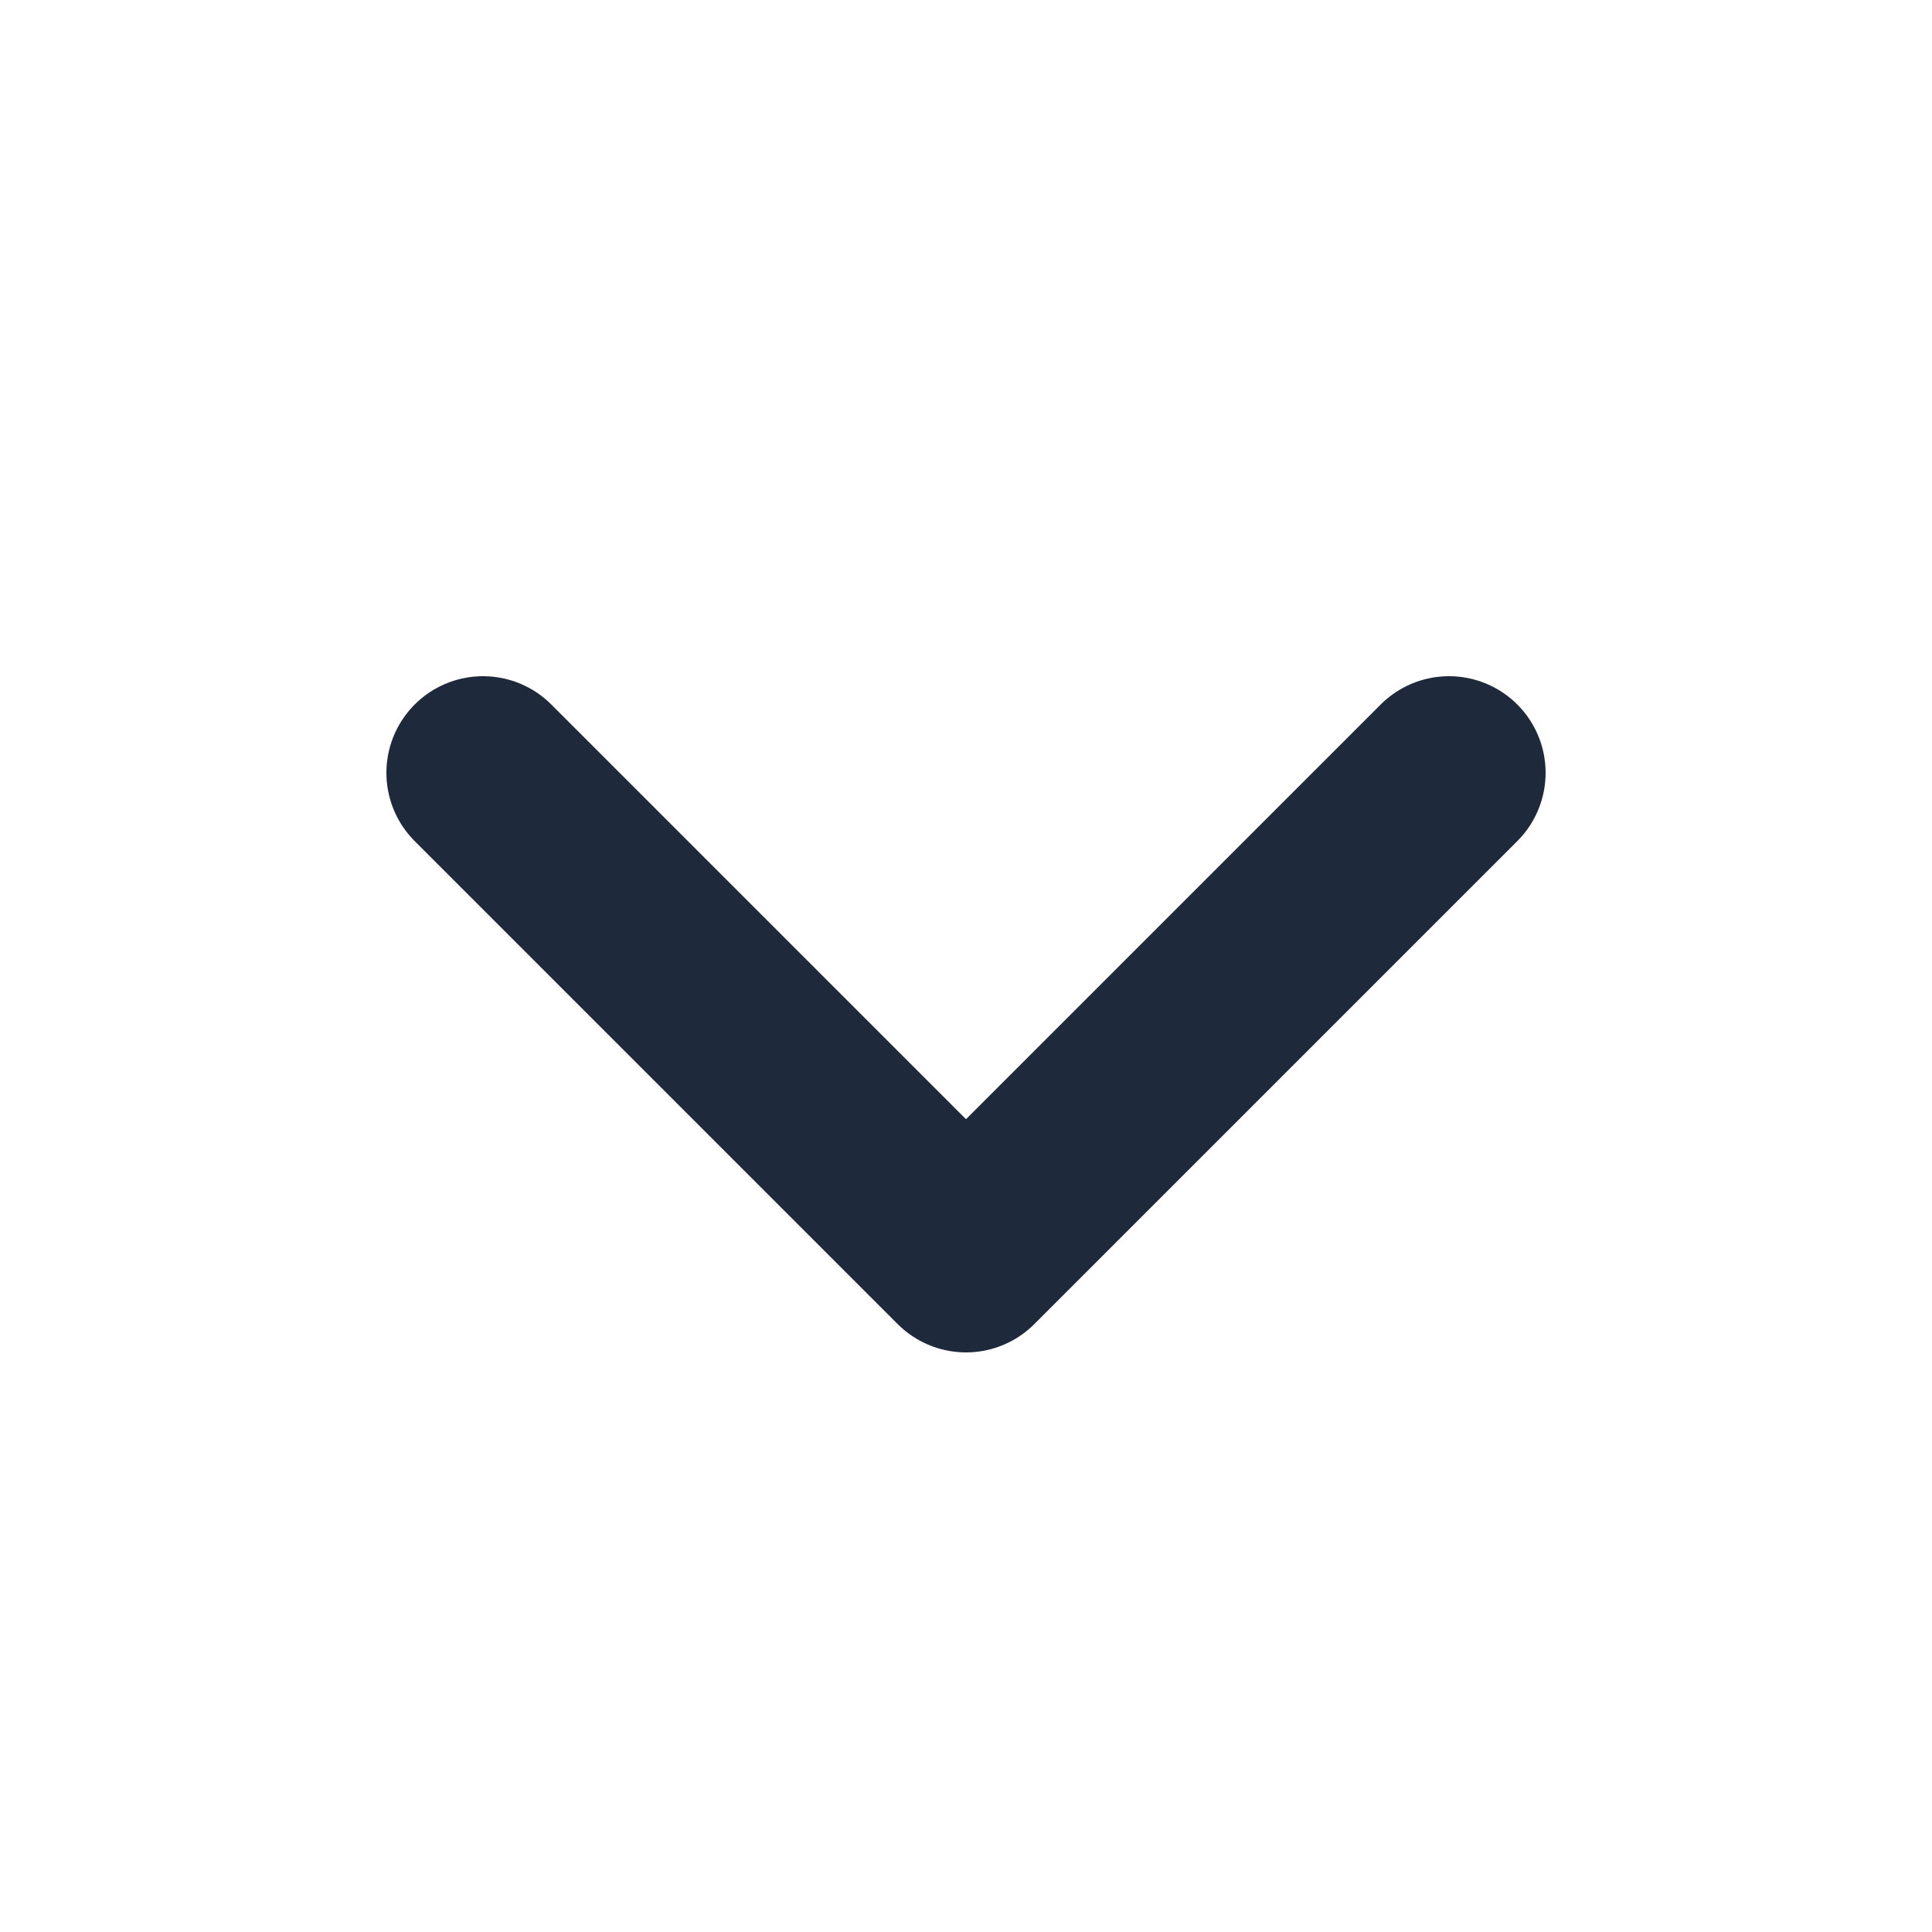
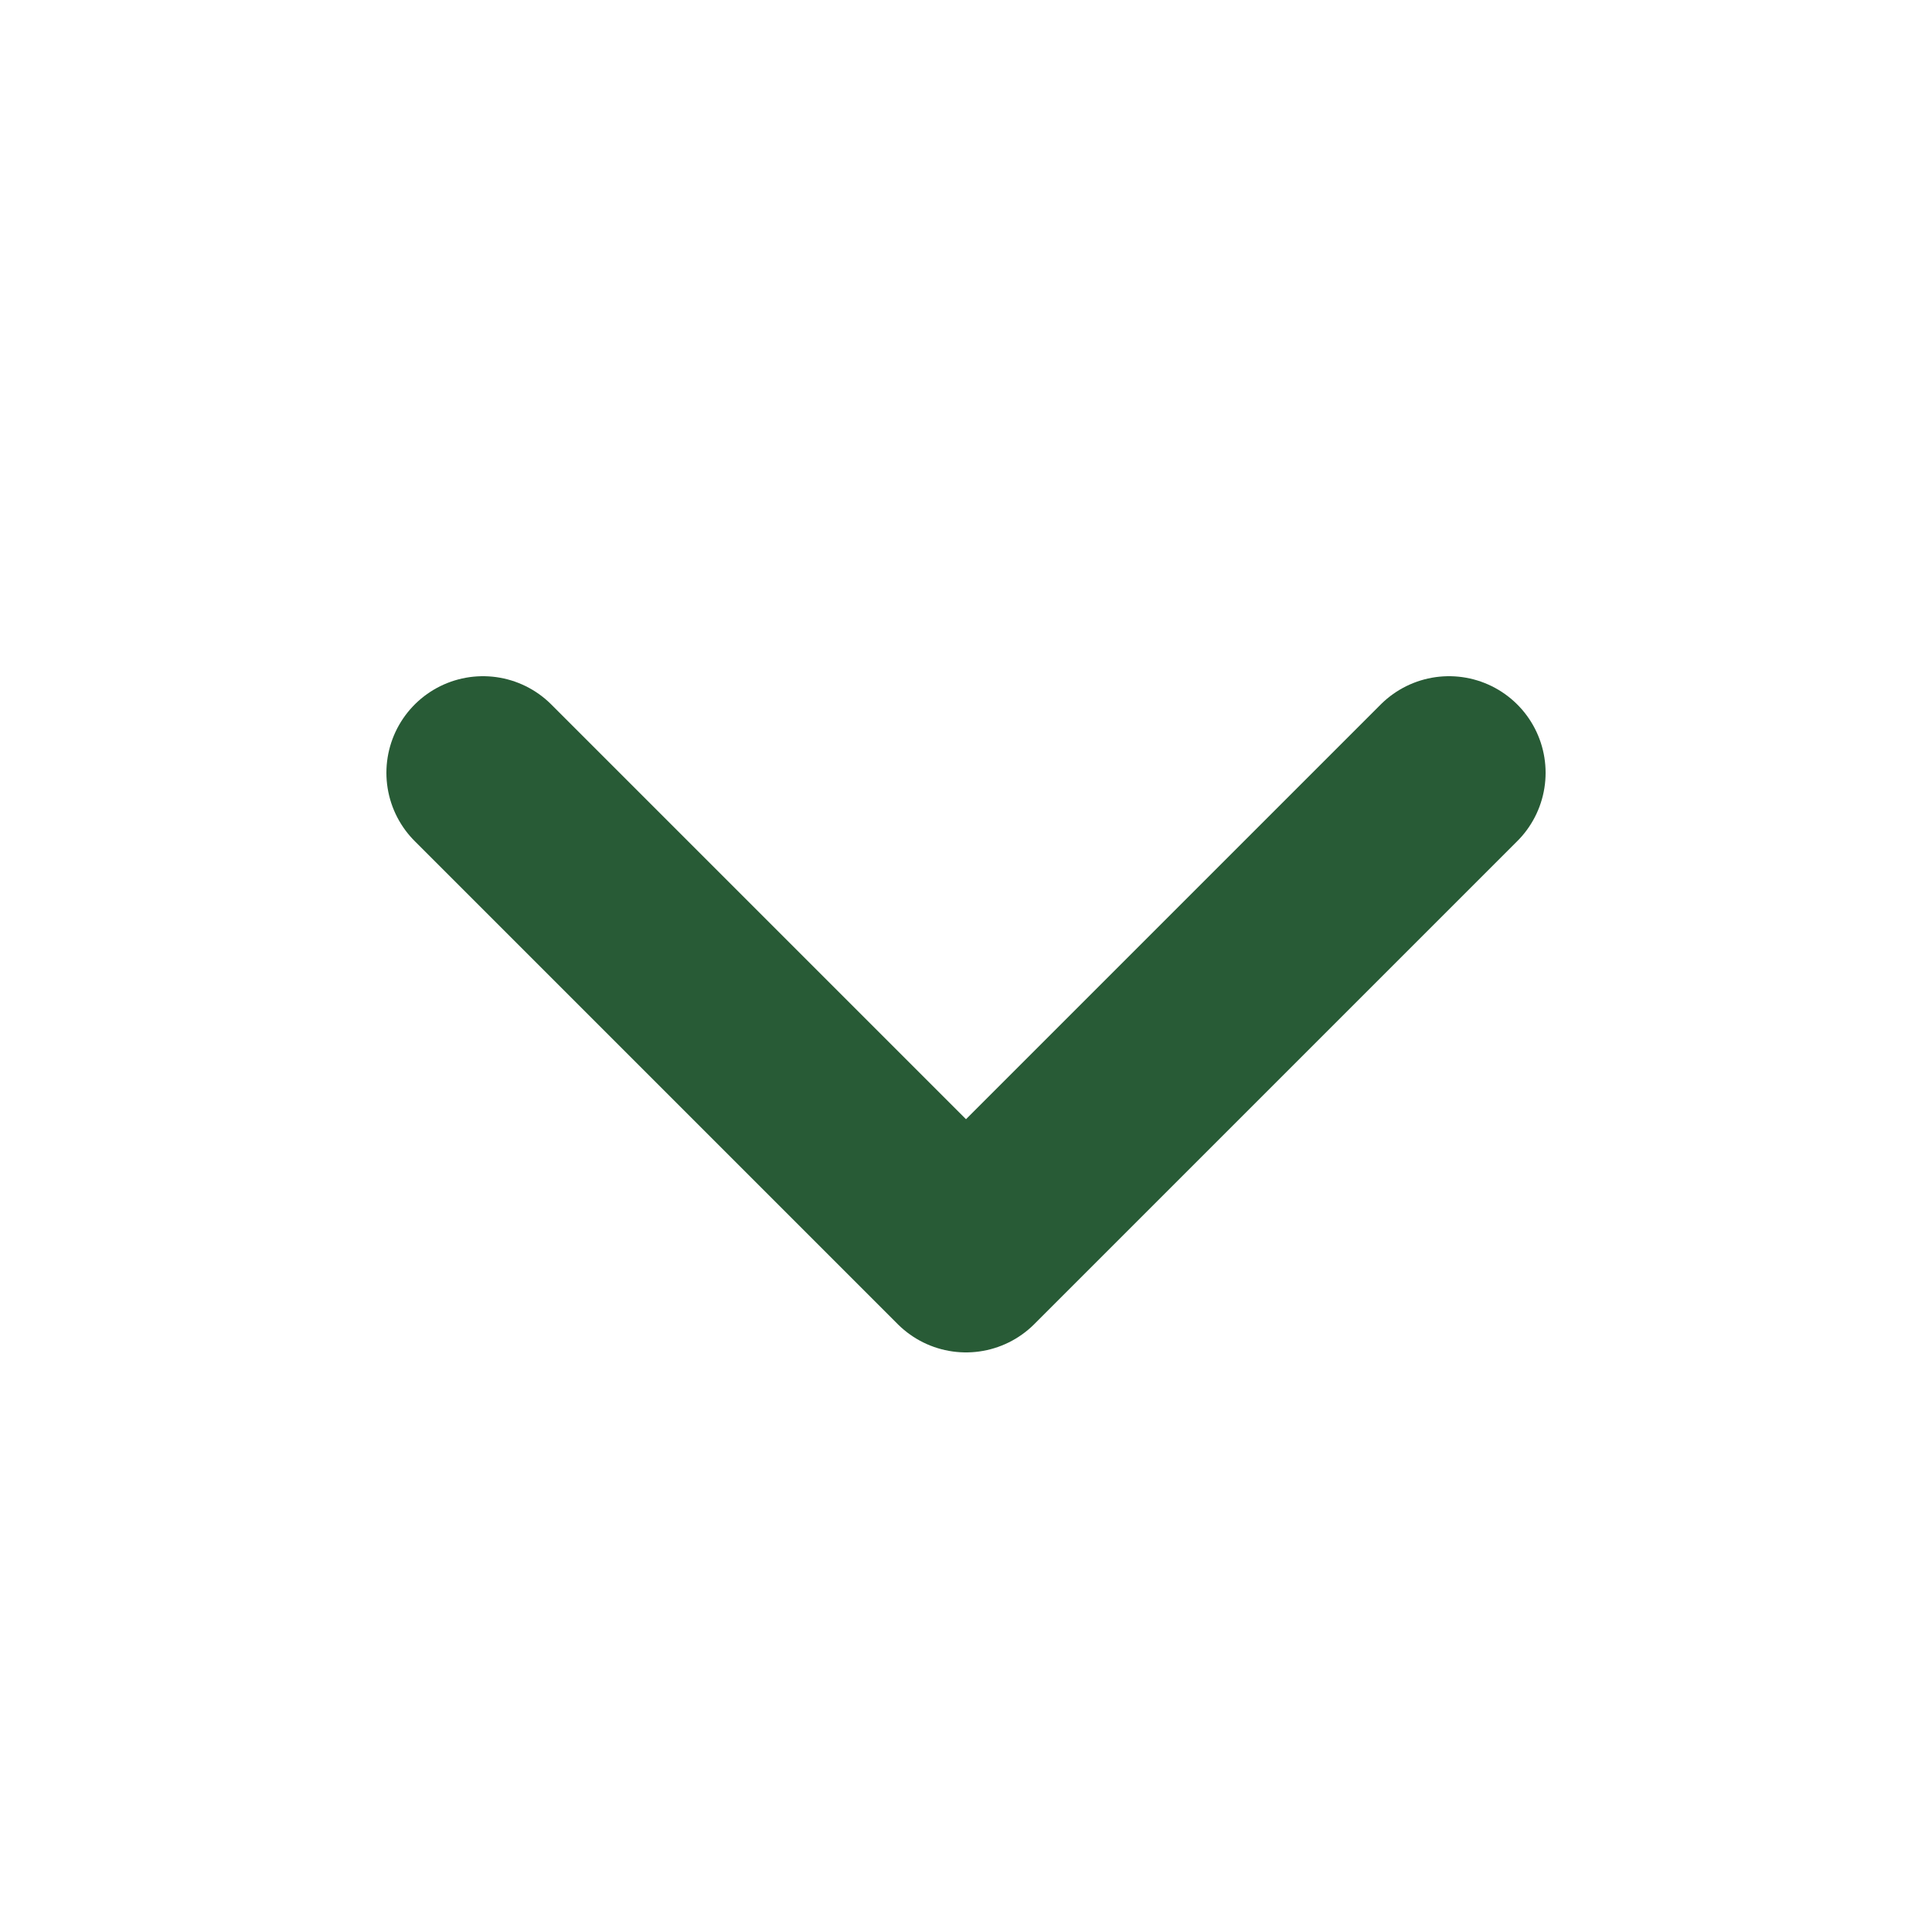
<svg xmlns="http://www.w3.org/2000/svg" width="20" height="20" viewBox="0 0 20 20" fill="none">
-   <path d="M5 8L10 13L15 8" stroke="#1e293b" stroke-width="2" stroke-linecap="round" stroke-linejoin="round" />
+   <path d="M5 8L10 13L15 8" stroke="#285b36" stroke-width="2" stroke-linecap="round" stroke-linejoin="round" />
</svg>
